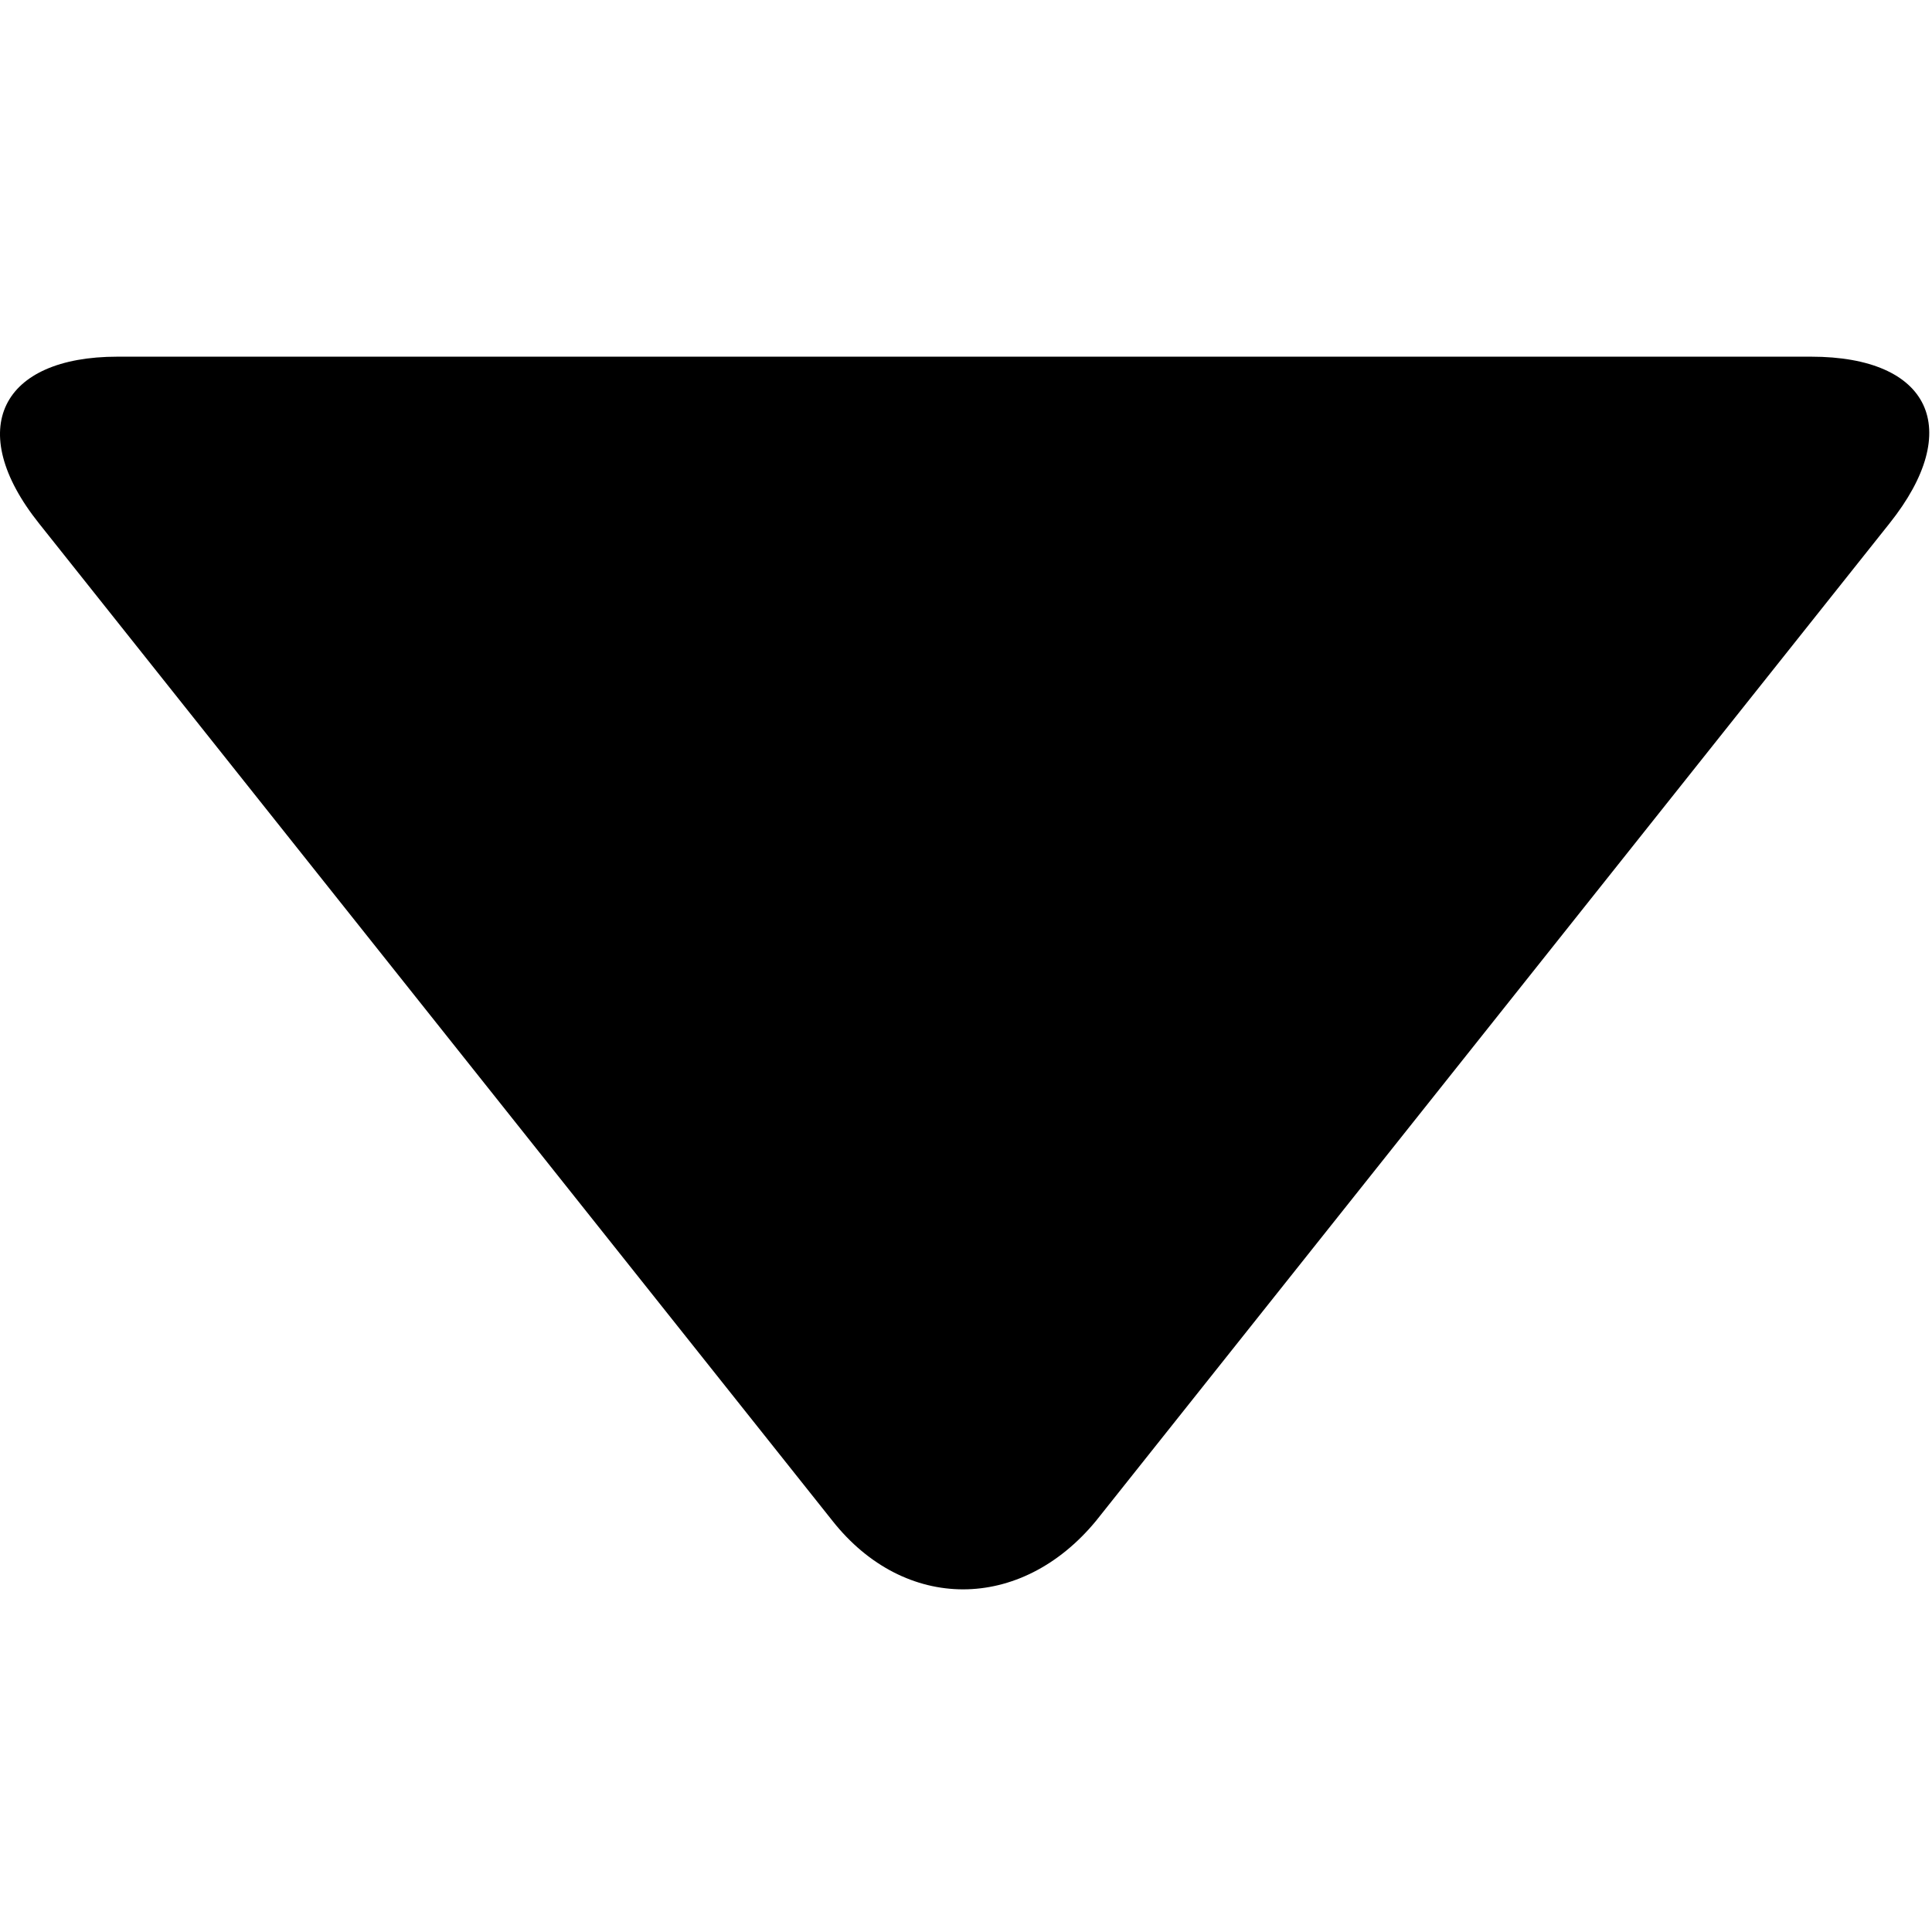
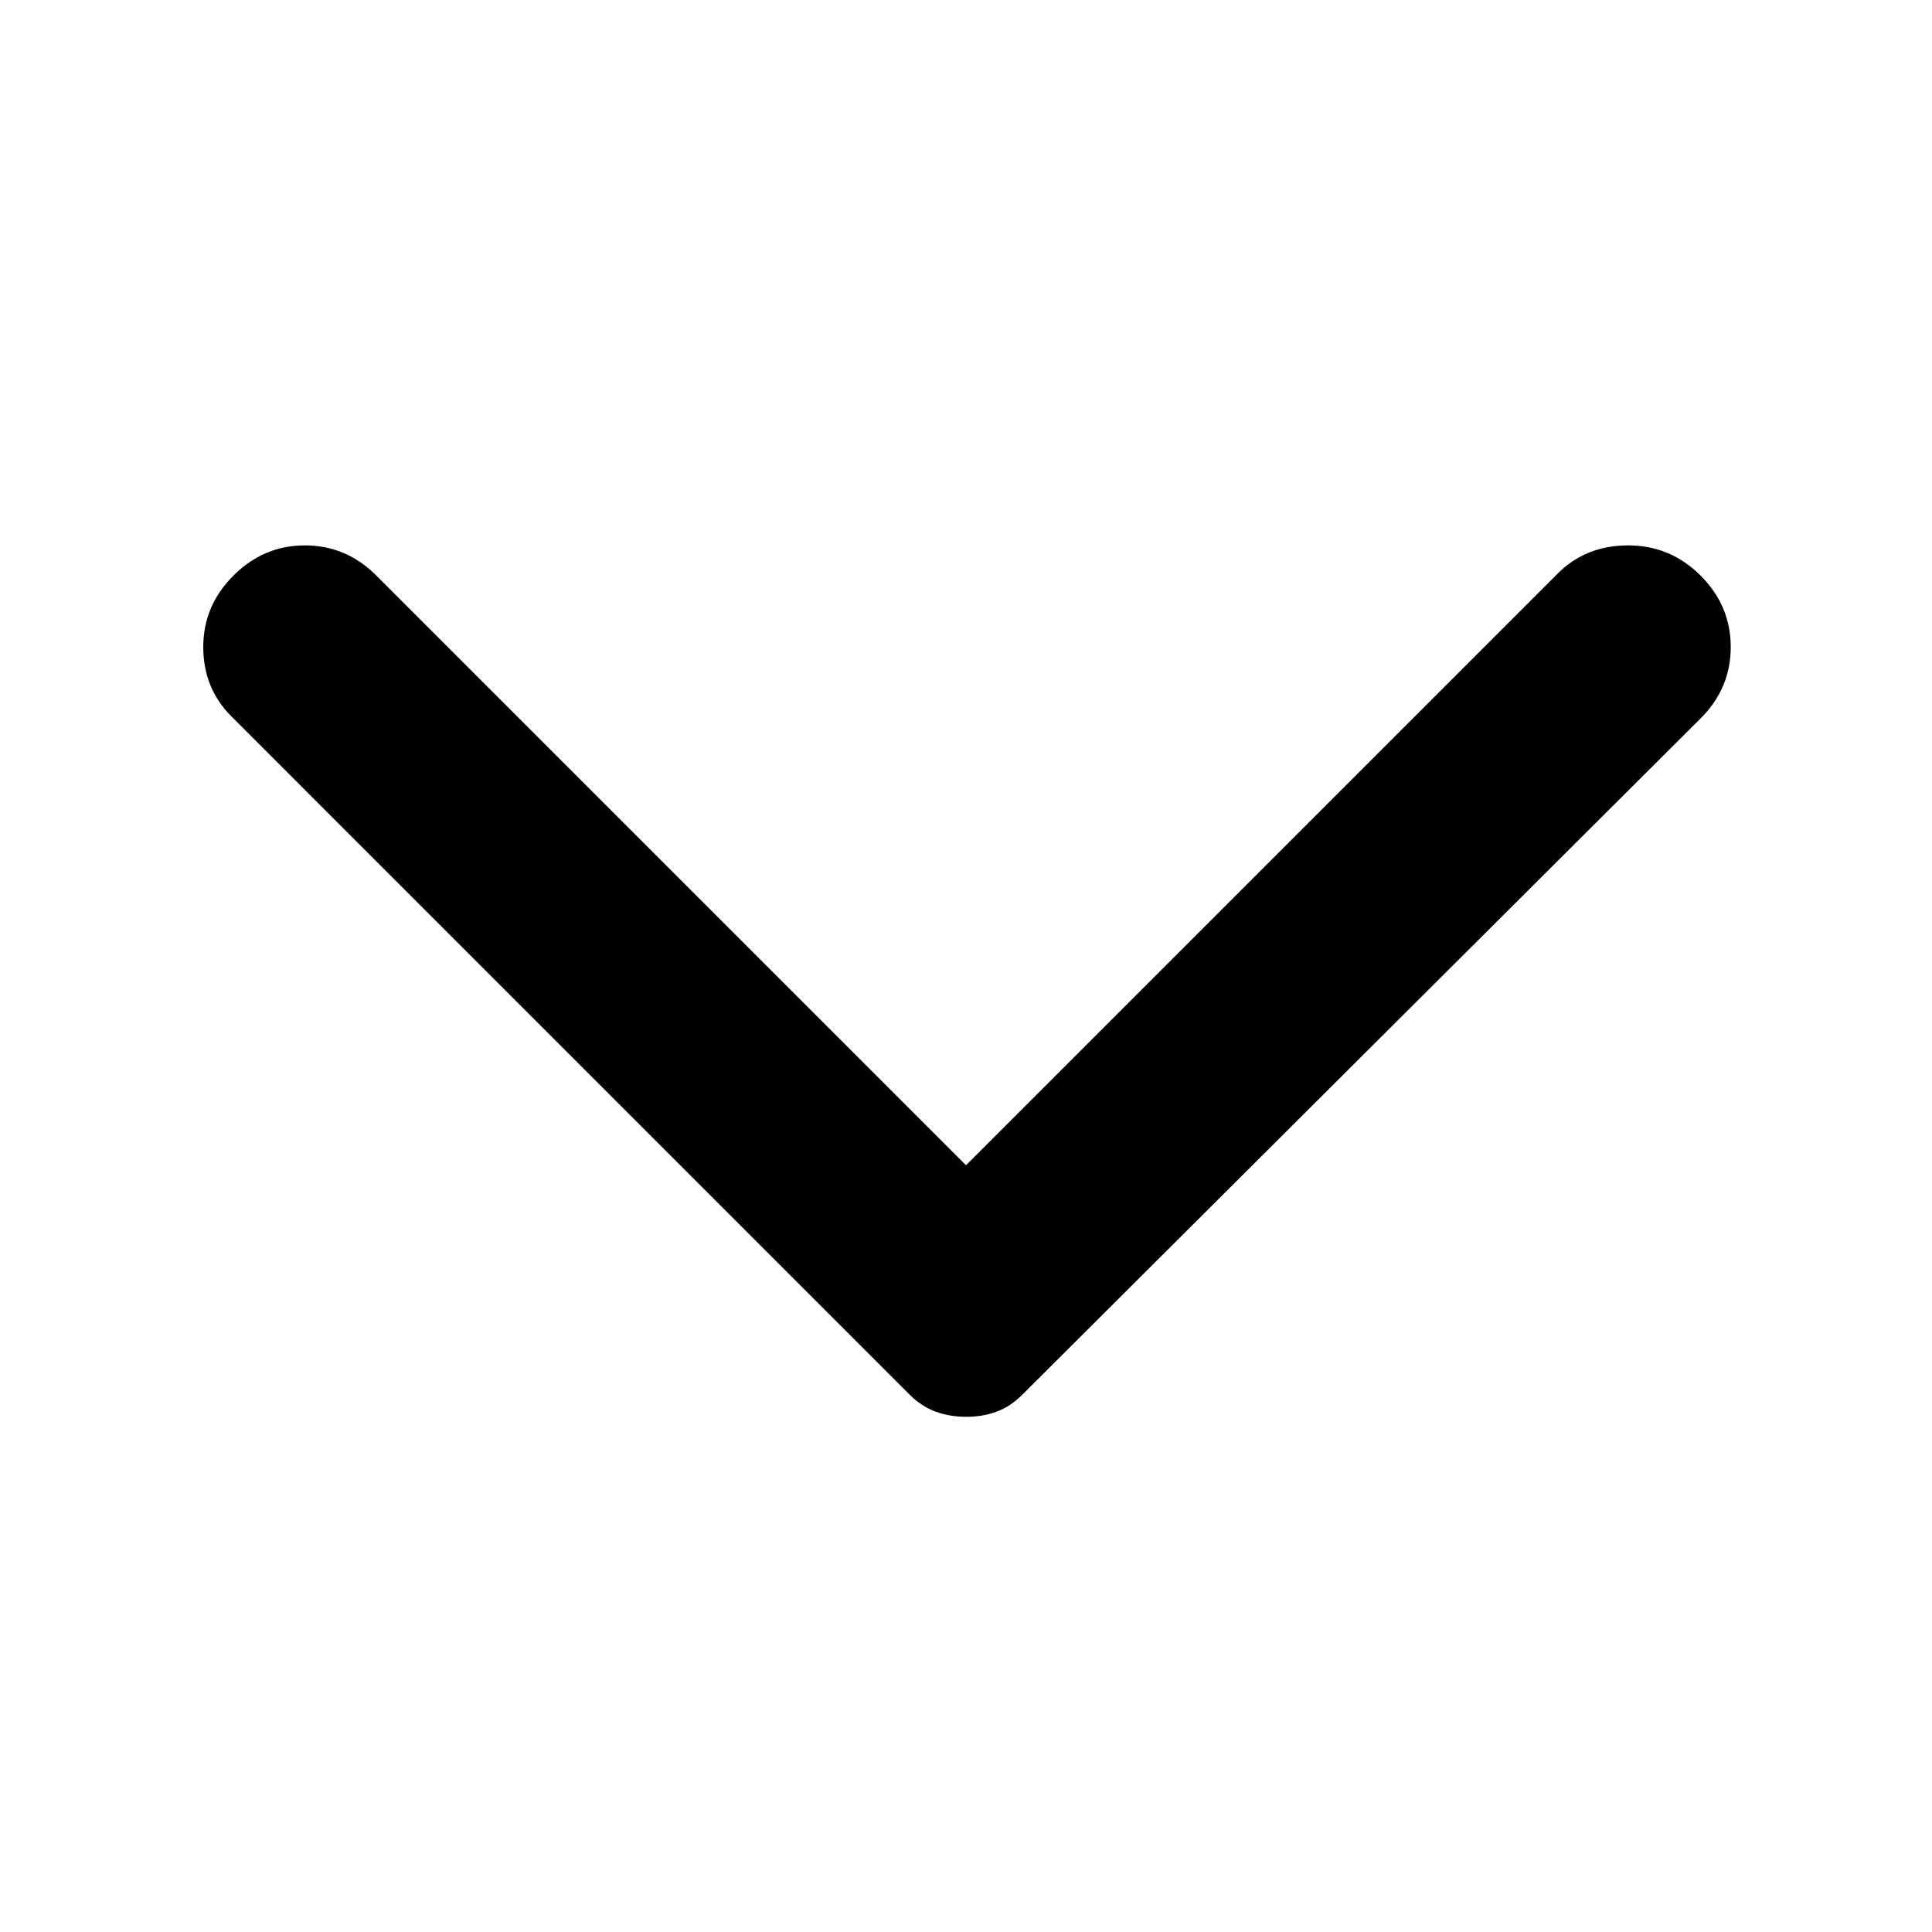
- <svg xmlns="http://www.w3.org/2000/svg" class="dropdown icon" viewBox="0 0 130 130">
-   <path d="M127.139 35.221L73.746 102.339C68.681 108.479 60.873 108.479 56.019 102.339L2.626 35.221C-2.439 28.87 0.093 24 7.902 24H121.863C129.882 24 132.204 28.87 127.139 35.221Z" />
+ <svg xmlns="http://www.w3.org/2000/svg" class="dropdown icon" viewBox="0 0 24 24">
+   <path d="M2.9 7.15C3.15 6.9 3.446 6.775 3.788 6.775C4.13 6.775 4.426 6.9 4.675 7.15L12 14.475L19.35 7.125C19.583 6.892 19.875 6.775 20.225 6.775C20.575 6.775 20.875 6.9 21.125 7.15C21.375 7.4 21.5 7.696 21.5 8.038C21.5 8.38 21.375 8.676 21.125 8.925L12.7 17.325C12.6 17.425 12.492 17.496 12.375 17.538C12.258 17.58 12.133 17.601 12 17.6C11.867 17.6 11.742 17.579 11.625 17.537C11.508 17.495 11.4 17.424 11.3 17.325L2.875 8.9C2.642 8.667 2.525 8.379 2.525 8.037C2.525 7.695 2.65 7.399 2.9 7.15Z" />
</svg>
